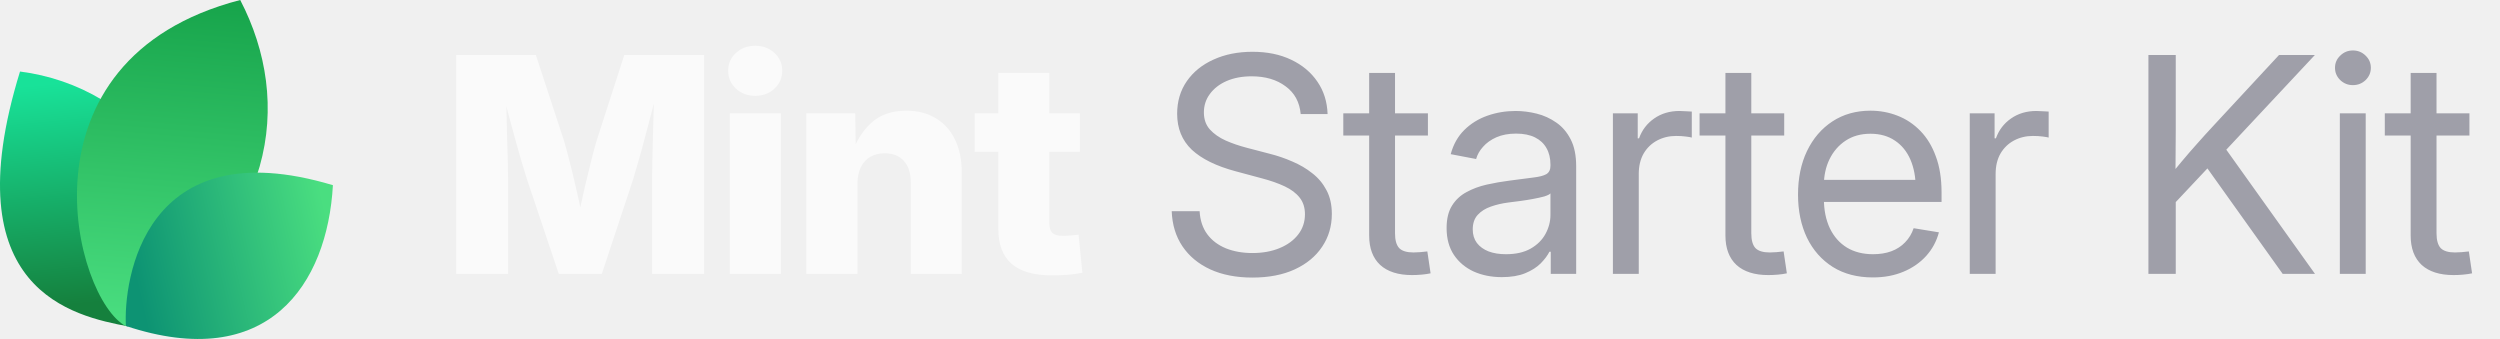
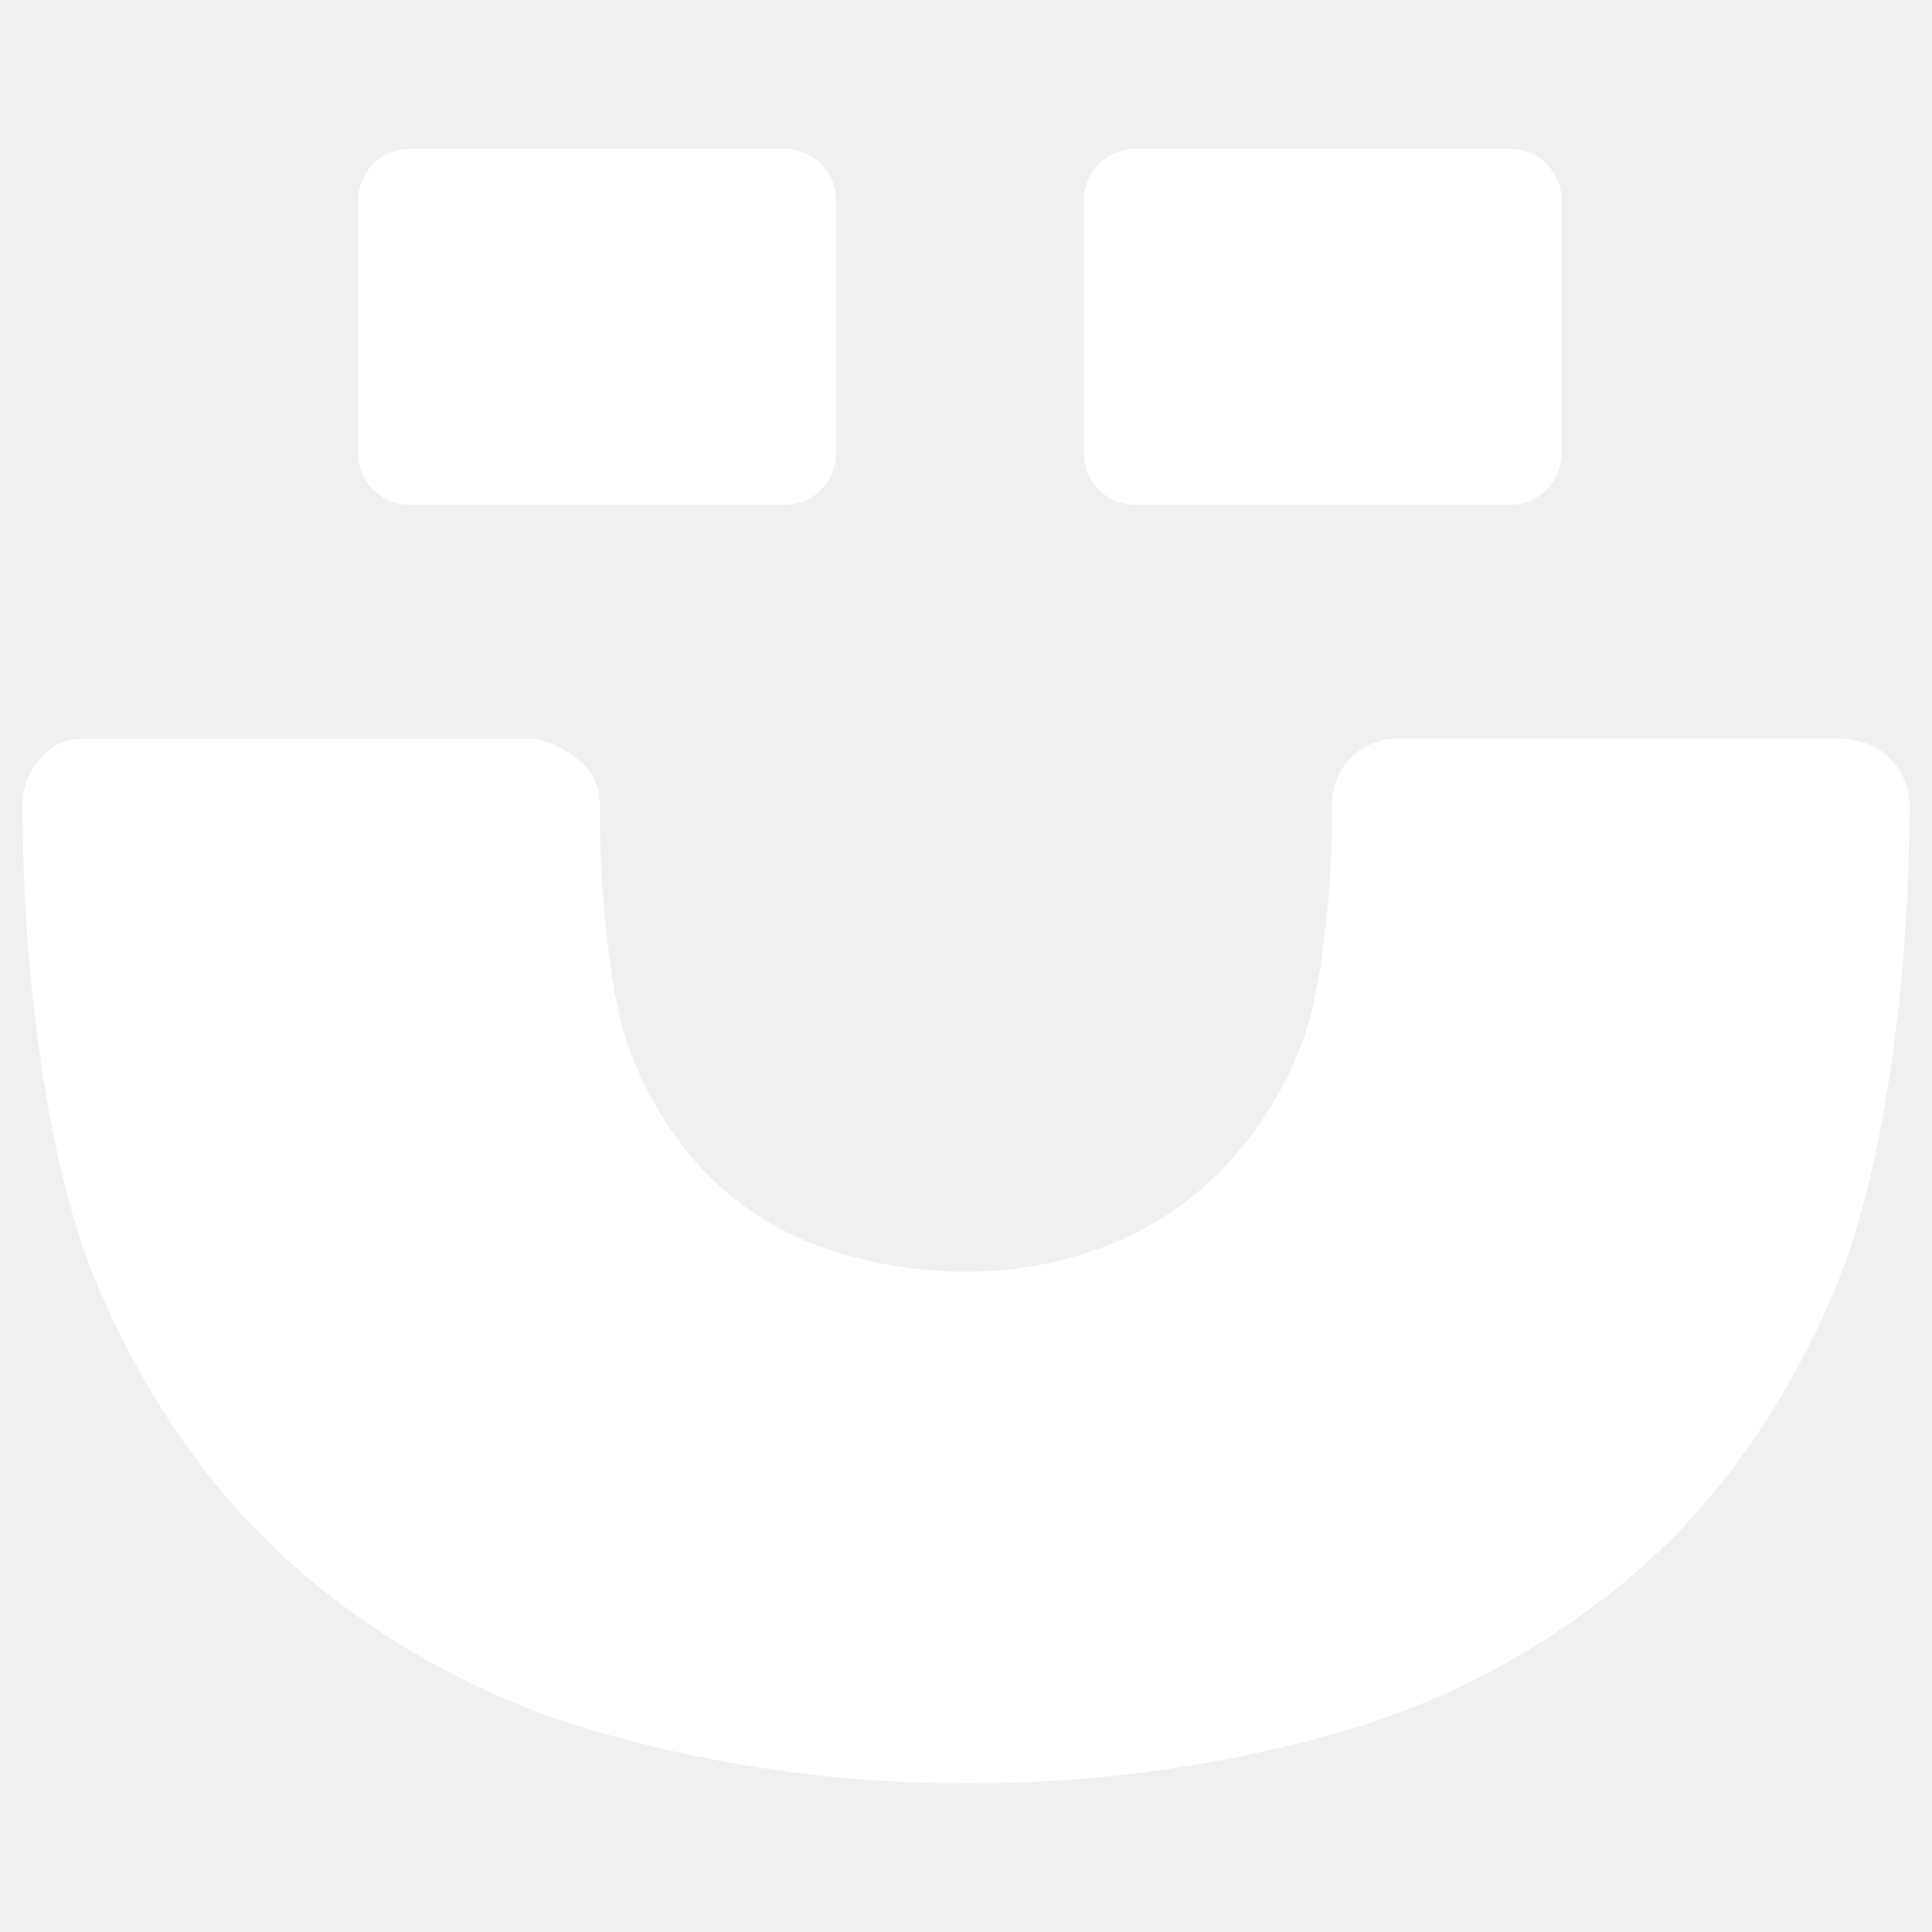
- <svg xmlns="http://www.w3.org/2000/svg" width="177" height="24" viewBox="0 0 177 24" fill="none">
-   <path d="M9.061 23.108C5.268 22.377 -3.391 20.627 1.417 5.064C9.634 6.099 16.973 14.064 9.061 23.108Z" fill="url(#paint0_linear_17557_2145)" />
-   <path d="M8.919 23.094C5.276 21.222 0.784 4.209 17.007 0C20.757 7.193 19.621 16.545 8.919 23.094Z" fill="url(#paint1_linear_17557_2145)" />
-   <path d="M8.914 23.079C8.735 19.882 10.159 9.085 23.57 13.111C23.181 20.123 18.984 26.418 8.914 23.079Z" fill="url(#paint2_linear_17557_2145)" />
-   <path d="M32.301 19.392V3.894H37.938L39.925 9.948C40.036 10.315 40.164 10.787 40.31 11.362C40.462 11.938 40.611 12.552 40.757 13.204C40.91 13.855 41.048 14.483 41.173 15.086C41.305 15.682 41.412 16.192 41.495 16.615H40.695C40.771 16.192 40.871 15.682 40.996 15.086C41.128 14.49 41.267 13.866 41.412 13.214C41.565 12.562 41.714 11.948 41.86 11.373C42.005 10.79 42.133 10.315 42.244 9.948L44.2 3.894H49.848V19.392H46.166V12.704C46.166 12.357 46.173 11.917 46.187 11.383C46.2 10.849 46.214 10.27 46.228 9.646C46.249 9.022 46.266 8.391 46.28 7.753C46.301 7.115 46.311 6.519 46.311 5.964H46.623C46.485 6.561 46.332 7.181 46.166 7.826C45.999 8.471 45.833 9.102 45.666 9.719C45.507 10.336 45.351 10.901 45.198 11.414C45.053 11.928 44.928 12.357 44.824 12.704L42.608 19.392H39.561L37.314 12.704C37.203 12.357 37.072 11.928 36.919 11.414C36.773 10.901 36.614 10.34 36.441 9.729C36.274 9.112 36.104 8.481 35.931 7.836C35.764 7.192 35.608 6.567 35.463 5.964H35.827C35.834 6.512 35.844 7.105 35.858 7.743C35.872 8.374 35.886 9.005 35.9 9.636C35.92 10.26 35.938 10.839 35.952 11.373C35.965 11.907 35.972 12.351 35.972 12.704V19.392H32.301ZM51.668 19.392V8.024H55.288V19.392H51.668ZM53.468 6.786C52.927 6.786 52.473 6.616 52.105 6.276C51.738 5.93 51.554 5.507 51.554 5.007C51.554 4.508 51.738 4.088 52.105 3.749C52.473 3.409 52.927 3.239 53.468 3.239C54.009 3.239 54.463 3.409 54.83 3.749C55.198 4.082 55.382 4.501 55.382 5.007C55.382 5.507 55.198 5.93 54.83 6.276C54.463 6.616 54.009 6.786 53.468 6.786ZM60.708 13.027V19.392H57.088V8.024H60.551L60.593 10.967H60.281C60.593 10.024 61.061 9.268 61.685 8.7C62.309 8.124 63.138 7.836 64.171 7.836C64.975 7.836 65.672 8.017 66.262 8.377C66.851 8.731 67.302 9.234 67.614 9.885C67.933 10.537 68.092 11.307 68.092 12.194V19.392H64.483V12.912C64.483 12.26 64.32 11.754 63.994 11.394C63.675 11.033 63.221 10.853 62.632 10.853C62.25 10.853 61.914 10.936 61.623 11.102C61.332 11.269 61.106 11.515 60.947 11.841C60.787 12.16 60.708 12.555 60.708 13.027ZM76.456 8.024V10.749H69.008V8.024H76.456ZM70.683 5.163H74.292V15.783C74.292 16.102 74.361 16.334 74.5 16.48C74.646 16.625 74.899 16.698 75.259 16.698C75.405 16.698 75.596 16.688 75.831 16.667C76.074 16.646 76.251 16.629 76.362 16.615L76.632 19.309C76.313 19.378 75.963 19.427 75.582 19.455C75.207 19.482 74.836 19.496 74.469 19.496C73.2 19.496 72.25 19.222 71.619 18.674C70.995 18.127 70.683 17.308 70.683 16.22V5.163Z" fill="#FAFAFA" />
-   <path d="M88.667 19.652C87.523 19.652 86.528 19.458 85.682 19.07C84.843 18.681 84.188 18.137 83.716 17.437C83.245 16.736 82.992 15.908 82.957 14.951H84.933C84.968 15.596 85.148 16.14 85.474 16.584C85.8 17.021 86.24 17.354 86.795 17.582C87.35 17.804 87.974 17.915 88.667 17.915C89.388 17.915 90.026 17.801 90.581 17.572C91.143 17.343 91.583 17.024 91.902 16.615C92.228 16.199 92.391 15.717 92.391 15.169C92.391 14.698 92.266 14.306 92.017 13.994C91.767 13.675 91.413 13.408 90.956 13.193C90.498 12.978 89.954 12.787 89.323 12.621L87.502 12.132C86.123 11.765 85.082 11.255 84.382 10.603C83.689 9.944 83.342 9.095 83.342 8.055C83.342 7.174 83.571 6.404 84.028 5.746C84.486 5.087 85.117 4.577 85.921 4.217C86.726 3.849 87.645 3.666 88.678 3.666C89.718 3.666 90.63 3.853 91.413 4.227C92.204 4.602 92.824 5.122 93.275 5.787C93.726 6.446 93.965 7.209 93.993 8.076H92.089C92.013 7.23 91.656 6.574 91.018 6.11C90.387 5.638 89.586 5.403 88.615 5.403C87.95 5.403 87.36 5.513 86.847 5.735C86.341 5.957 85.946 6.262 85.661 6.651C85.377 7.032 85.235 7.469 85.235 7.961C85.235 8.447 85.377 8.849 85.661 9.168C85.946 9.48 86.317 9.74 86.774 9.948C87.232 10.149 87.724 10.319 88.251 10.457L89.884 10.884C90.439 11.023 90.977 11.206 91.496 11.435C92.023 11.657 92.495 11.934 92.911 12.267C93.334 12.593 93.67 12.995 93.92 13.474C94.17 13.945 94.294 14.504 94.294 15.149C94.294 16.015 94.066 16.788 93.608 17.468C93.157 18.148 92.512 18.681 91.673 19.07C90.834 19.458 89.832 19.652 88.667 19.652ZM101.097 8.024V9.594H95.106V8.024H101.097ZM96.937 5.163H98.767V16.521C98.767 17 98.865 17.347 99.059 17.562C99.26 17.77 99.6 17.874 100.078 17.874C100.21 17.874 100.366 17.867 100.546 17.853C100.733 17.832 100.903 17.815 101.056 17.801L101.285 19.351C101.097 19.392 100.886 19.423 100.65 19.444C100.414 19.465 100.189 19.475 99.974 19.475C98.996 19.475 98.244 19.236 97.717 18.758C97.197 18.272 96.937 17.579 96.937 16.677V5.163ZM106.33 19.621C105.595 19.621 104.932 19.489 104.343 19.226C103.754 18.955 103.285 18.564 102.939 18.05C102.592 17.53 102.419 16.896 102.419 16.147C102.419 15.495 102.547 14.965 102.804 14.556C103.06 14.146 103.403 13.828 103.833 13.599C104.263 13.363 104.742 13.186 105.269 13.068C105.796 12.95 106.333 12.857 106.881 12.787C107.574 12.69 108.132 12.617 108.555 12.569C108.978 12.52 109.287 12.441 109.481 12.33C109.675 12.212 109.772 12.014 109.772 11.737V11.654C109.772 11.203 109.679 10.815 109.492 10.489C109.311 10.163 109.041 9.91 108.68 9.729C108.32 9.549 107.872 9.459 107.338 9.459C106.805 9.459 106.34 9.546 105.945 9.719C105.556 9.892 105.241 10.118 104.998 10.395C104.755 10.665 104.593 10.953 104.509 11.258L102.71 10.915C102.897 10.222 103.22 9.65 103.677 9.199C104.135 8.748 104.679 8.412 105.31 8.19C105.941 7.968 106.607 7.857 107.307 7.857C107.8 7.857 108.295 7.92 108.795 8.044C109.301 8.169 109.765 8.381 110.188 8.679C110.611 8.97 110.951 9.369 111.208 9.875C111.464 10.374 111.593 11.005 111.593 11.768V19.392H109.793V17.822H109.7C109.568 18.085 109.363 18.359 109.086 18.643C108.809 18.921 108.444 19.153 107.994 19.34C107.543 19.527 106.988 19.621 106.33 19.621ZM106.621 17.998C107.321 17.998 107.904 17.867 108.368 17.603C108.84 17.333 109.19 16.986 109.419 16.563C109.654 16.133 109.772 15.682 109.772 15.211V13.692C109.703 13.769 109.554 13.841 109.325 13.911C109.096 13.973 108.829 14.032 108.524 14.088C108.226 14.143 107.921 14.192 107.609 14.233C107.304 14.275 107.033 14.309 106.798 14.337C106.354 14.393 105.938 14.49 105.549 14.628C105.168 14.76 104.86 14.954 104.624 15.211C104.388 15.467 104.27 15.811 104.27 16.241C104.27 16.615 104.367 16.934 104.561 17.198C104.762 17.461 105.04 17.662 105.393 17.801C105.747 17.933 106.156 17.998 106.621 17.998ZM114.193 19.392V8.024H115.951V9.792H116.045C116.253 9.209 116.61 8.741 117.116 8.388C117.622 8.034 118.219 7.857 118.905 7.857C119.058 7.857 119.217 7.864 119.384 7.878C119.55 7.885 119.682 7.892 119.779 7.899V9.74C119.716 9.719 119.578 9.695 119.363 9.667C119.155 9.639 118.922 9.625 118.666 9.625C118.174 9.625 117.726 9.733 117.324 9.948C116.922 10.163 116.603 10.471 116.367 10.874C116.138 11.276 116.024 11.758 116.024 12.319V19.392H114.193ZM126.322 8.024V9.594H120.33V8.024H126.322ZM122.161 5.163H123.992V16.521C123.992 17 124.089 17.347 124.283 17.562C124.484 17.77 124.824 17.874 125.302 17.874C125.434 17.874 125.59 17.867 125.77 17.853C125.958 17.832 126.127 17.815 126.28 17.801L126.509 19.351C126.322 19.392 126.11 19.423 125.874 19.444C125.639 19.465 125.413 19.475 125.198 19.475C124.221 19.475 123.468 19.236 122.941 18.758C122.421 18.272 122.161 17.579 122.161 16.677V5.163ZM132.604 19.642C131.502 19.642 130.555 19.396 129.765 18.903C128.974 18.404 128.364 17.714 127.934 16.834C127.511 15.946 127.3 14.927 127.3 13.775C127.3 12.611 127.511 11.584 127.934 10.697C128.364 9.802 128.964 9.102 129.734 8.596C130.51 8.089 131.408 7.836 132.428 7.836C133.1 7.836 133.738 7.954 134.341 8.19C134.952 8.426 135.489 8.783 135.954 9.261C136.425 9.74 136.793 10.343 137.056 11.071C137.327 11.792 137.462 12.645 137.462 13.63V14.296H128.433V12.735H136.463L135.631 13.297C135.631 12.541 135.506 11.876 135.257 11.3C135.007 10.725 134.643 10.277 134.165 9.958C133.686 9.632 133.107 9.469 132.428 9.469C131.748 9.469 131.162 9.632 130.67 9.958C130.177 10.284 129.796 10.725 129.526 11.279C129.262 11.827 129.13 12.441 129.13 13.12V14.046C129.13 14.864 129.273 15.572 129.557 16.168C129.841 16.757 130.243 17.211 130.763 17.53C131.283 17.842 131.901 17.998 132.615 17.998C133.093 17.998 133.523 17.929 133.905 17.79C134.293 17.645 134.619 17.433 134.882 17.156C135.153 16.879 135.354 16.546 135.486 16.157L137.275 16.449C137.108 17.08 136.81 17.634 136.38 18.113C135.95 18.591 135.413 18.966 134.768 19.236C134.123 19.507 133.402 19.642 132.604 19.642ZM139.459 19.392V8.024H141.217V9.792H141.311C141.519 9.209 141.876 8.741 142.382 8.388C142.888 8.034 143.485 7.857 144.171 7.857C144.324 7.857 144.483 7.864 144.649 7.878C144.816 7.885 144.948 7.892 145.045 7.899V9.74C144.982 9.719 144.844 9.695 144.629 9.667C144.421 9.639 144.188 9.625 143.932 9.625C143.439 9.625 142.992 9.733 142.59 9.948C142.188 10.163 141.869 10.471 141.633 10.874C141.404 11.276 141.29 11.758 141.29 12.319V19.392H139.459ZM153.429 14.961V12.715C153.783 12.257 154.136 11.82 154.49 11.404C154.844 10.981 155.204 10.565 155.572 10.156C155.939 9.74 156.314 9.327 156.695 8.918L161.355 3.894H163.893L157.277 10.967H157.184L153.429 14.961ZM152.108 19.392V3.894H154.043V9.241L154.022 12.559L154.043 13.505V19.392H152.108ZM161.615 19.392L155.967 11.477L157.173 9.969L163.903 19.392H161.615ZM165.661 19.392V8.024H167.492V19.392H165.661ZM166.587 6.027C166.24 6.027 165.942 5.909 165.692 5.673C165.443 5.43 165.318 5.139 165.318 4.799C165.318 4.459 165.443 4.172 165.692 3.936C165.942 3.693 166.24 3.572 166.587 3.572C166.934 3.572 167.232 3.693 167.482 3.936C167.731 4.172 167.856 4.459 167.856 4.799C167.856 5.139 167.731 5.43 167.482 5.673C167.232 5.909 166.934 6.027 166.587 6.027ZM174.836 8.024V9.594H168.844V8.024H174.836ZM170.675 5.163H172.506V16.521C172.506 17 172.603 17.347 172.797 17.562C172.998 17.77 173.338 17.874 173.816 17.874C173.948 17.874 174.104 17.867 174.284 17.853C174.472 17.832 174.641 17.815 174.794 17.801L175.023 19.351C174.836 19.392 174.624 19.423 174.388 19.444C174.153 19.465 173.927 19.475 173.712 19.475C172.735 19.475 171.982 19.236 171.455 18.758C170.935 18.272 170.675 17.579 170.675 16.677V5.163Z" fill="#9F9FA9" />
-   <defs>
-     <linearGradient id="paint0_linear_17557_2145" x1="3.776" y1="5.916" x2="5.232" y2="21.559" gradientUnits="userSpaceOnUse">
-       <stop stop-color="#18E299" />
-       <stop offset="1" stop-color="#15803D" />
-     </linearGradient>
-     <linearGradient id="paint1_linear_17557_2145" x1="12.171" y1="-0.718" x2="10.19" y2="22.983" gradientUnits="userSpaceOnUse">
-       <stop stop-color="#16A34A" />
-       <stop offset="1" stop-color="#4ADE80" />
-     </linearGradient>
-     <linearGradient id="paint2_linear_17557_2145" x1="23.133" y1="15.353" x2="9.338" y2="18.52" gradientUnits="userSpaceOnUse">
-       <stop stop-color="#4ADE80" />
-       <stop offset="1" stop-color="#0D9373" />
-     </linearGradient>
-   </defs>
+ <svg xmlns="http://www.w3.org/2000/svg" viewBox="0 0 512 512">
+   <g transform="matrix(1.541782,0,0,1.541782,6.000132,39.43187)" style="fill:#ffffff">
+     <path d="m 99.22,114.68 c 0,12.66 1.75,31.9 5.26,40.7 3.51,8.8 8.14,16 13.87,21.56 a 52.45,52.45 0 0 0 20,12.19 73.89,73.89 0 0 0 23.82,3.87 65.73,65.73 0 0 0 24.28,-4.49 56.37,56.37 0 0 0 20,-13.34 63.64,63.64 0 0 0 13.62,-21.94 c 3.34,-8.73 5,-27.23 5,-38.53 v -2 a 11.07,11.07 0 0 1 3.21,-8 11.36,11.36 0 0 1 8.59,-3.34 h 74.87 q 5.9,0 9.23,3.46 a 11,11 0 0 1 3.33,7.82 v 0.5 c 0,29.91 -4.4,63.54 -13.2,83.88 -8.8,20.34 -20.64,36.71 -35.51,49.1 A 135.93,135.93 0 0 1 224,272.85 231.51,231.51 0 0 1 162.34,280.93 226.23,226.23 0 0 1 100.55,272.6 136.8,136.8 0 0 1 48.76,245.42 Q 26.41,226.57 13.2,196.19 C 4.4,175.93 0,142.6 0,113.2 v -0.5 a 11.75,11.75 0 0 1 2.94,-7.82 9.18,9.18 0 0 1 7.29,-3.46 h 76.72 q 3.83,0 8.05,3.21 a 9.78,9.78 0 0 1 4.22,8.08 z" style="fill:#ffffff" />
+     <rect x="182.4" width="82.13" height="61.2" rx="8.86" ry="8.86" y="0" style="fill:#ffffff" />
+     <rect x="57.68" width="82.13" height="61.2" rx="8.86" ry="8.86" y="0" style="fill:#ffffff" />
+   </g>
</svg>
